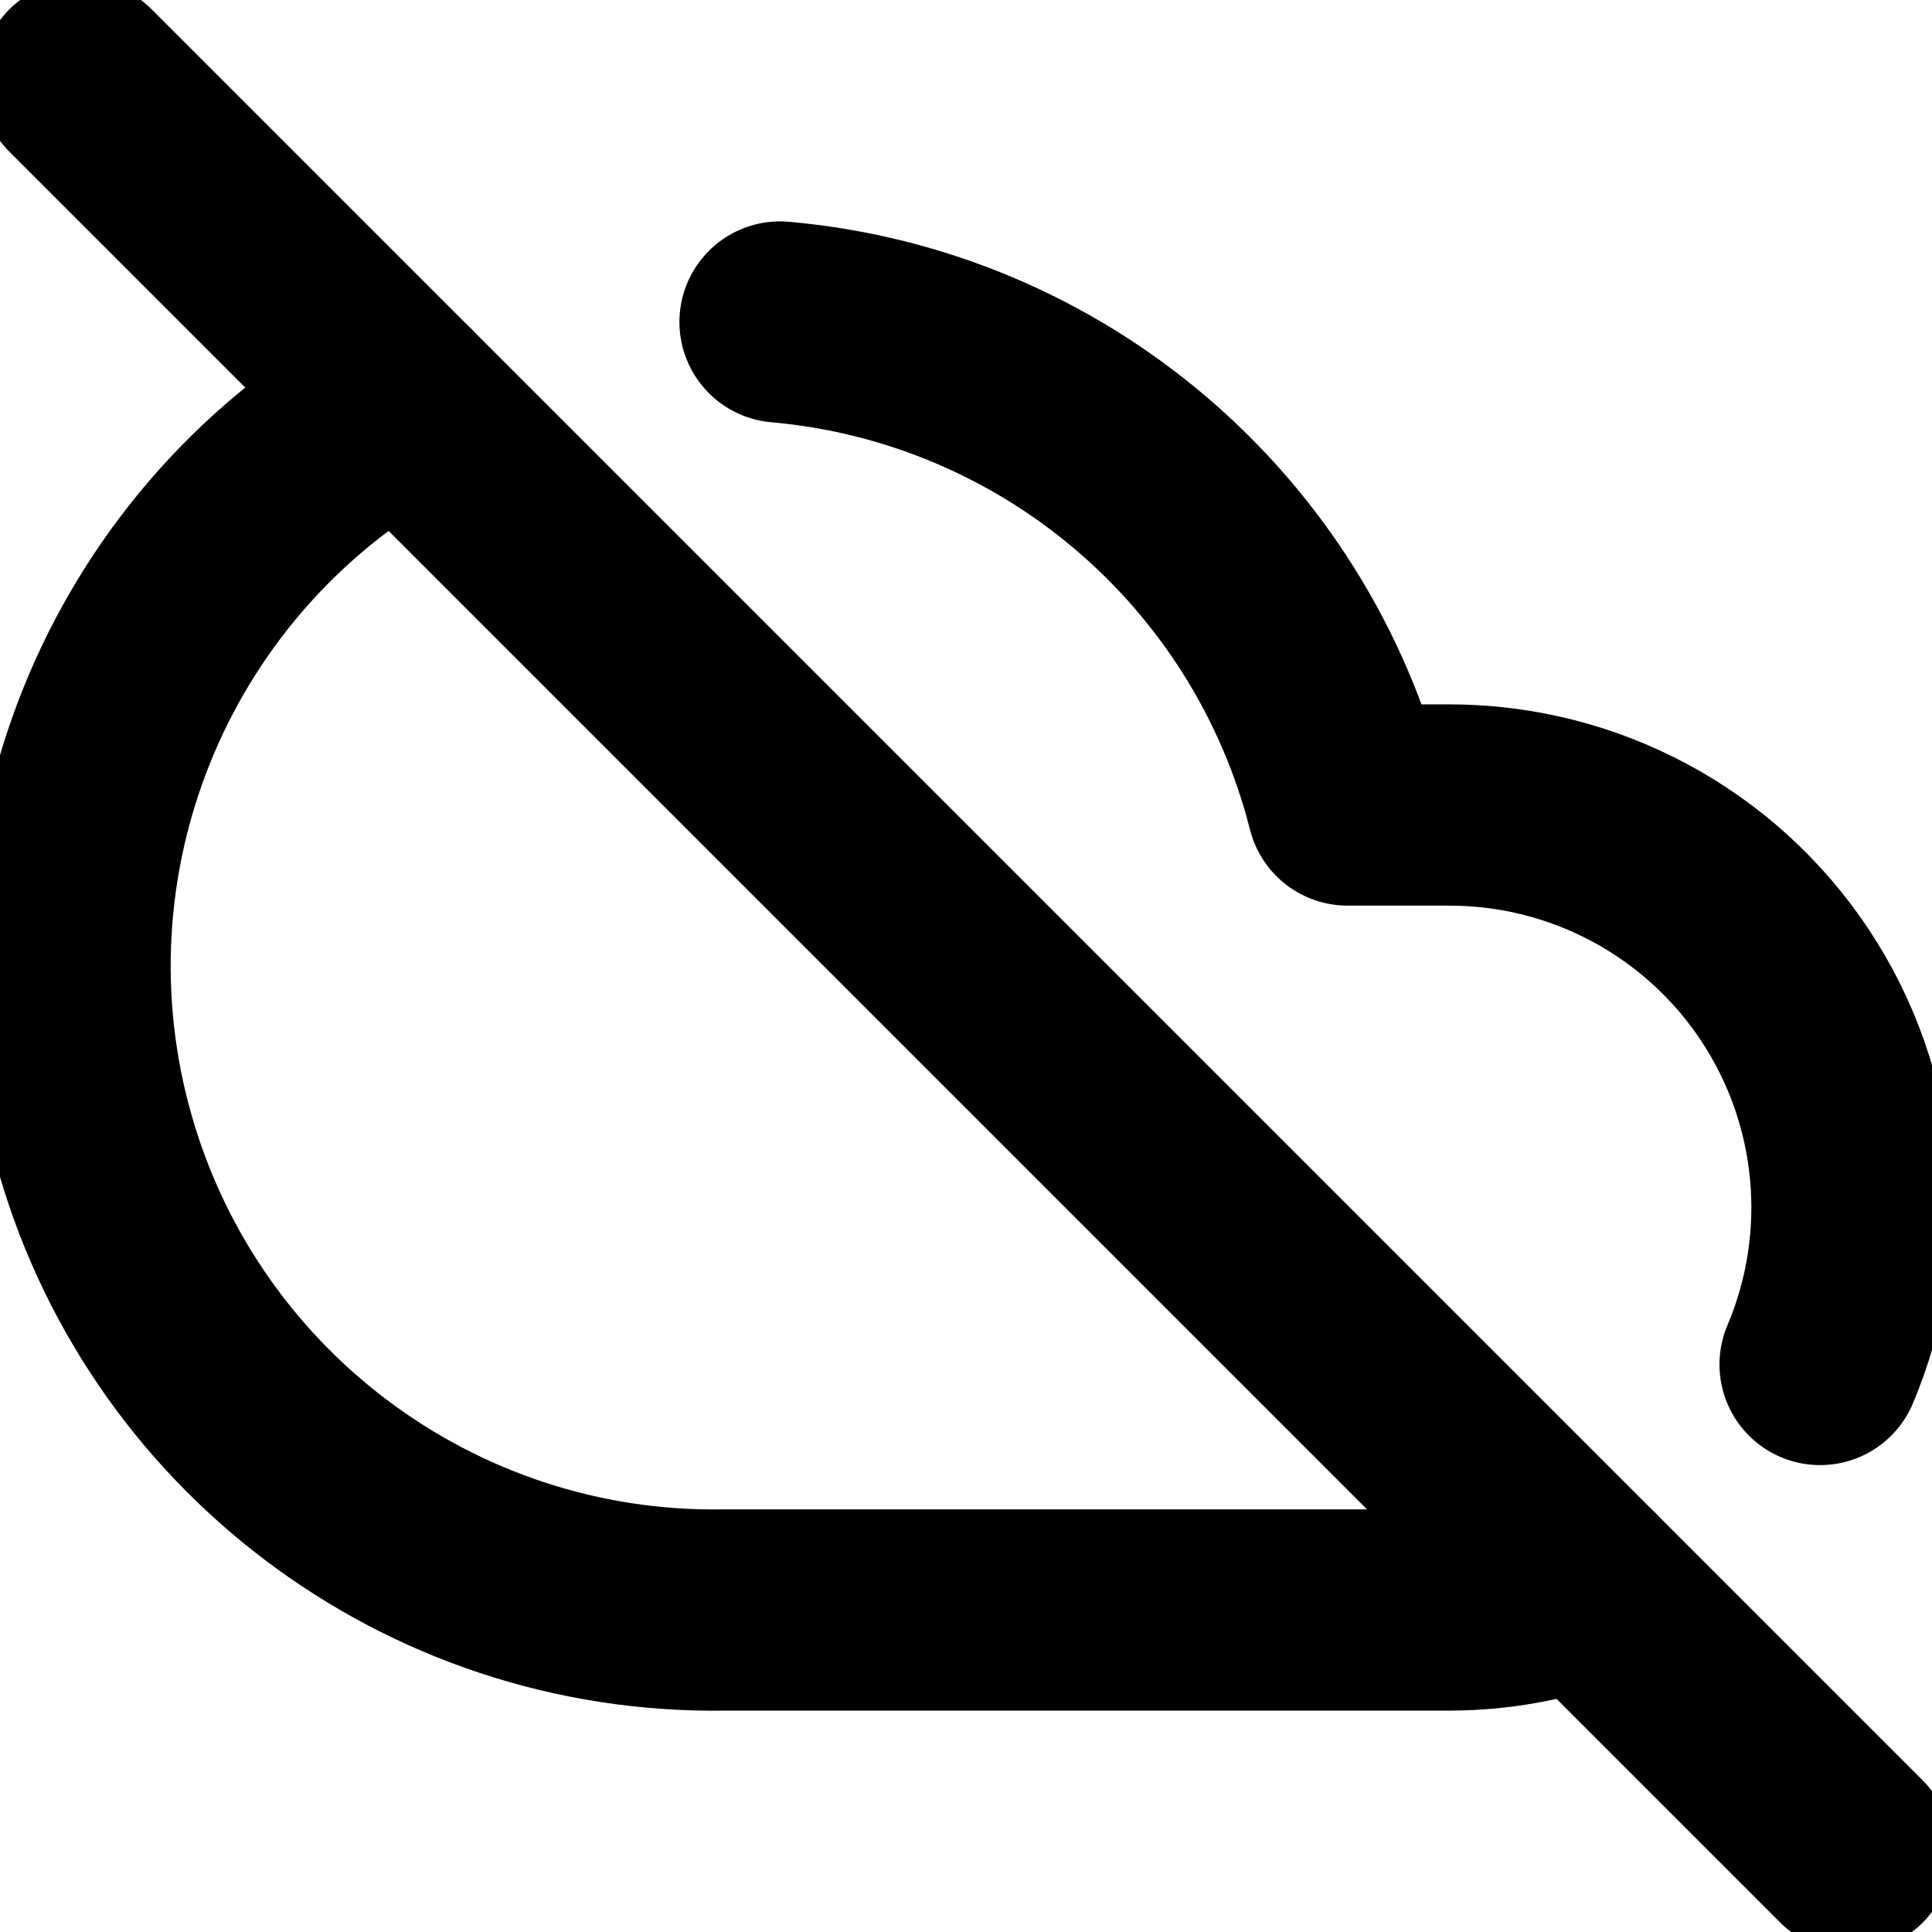
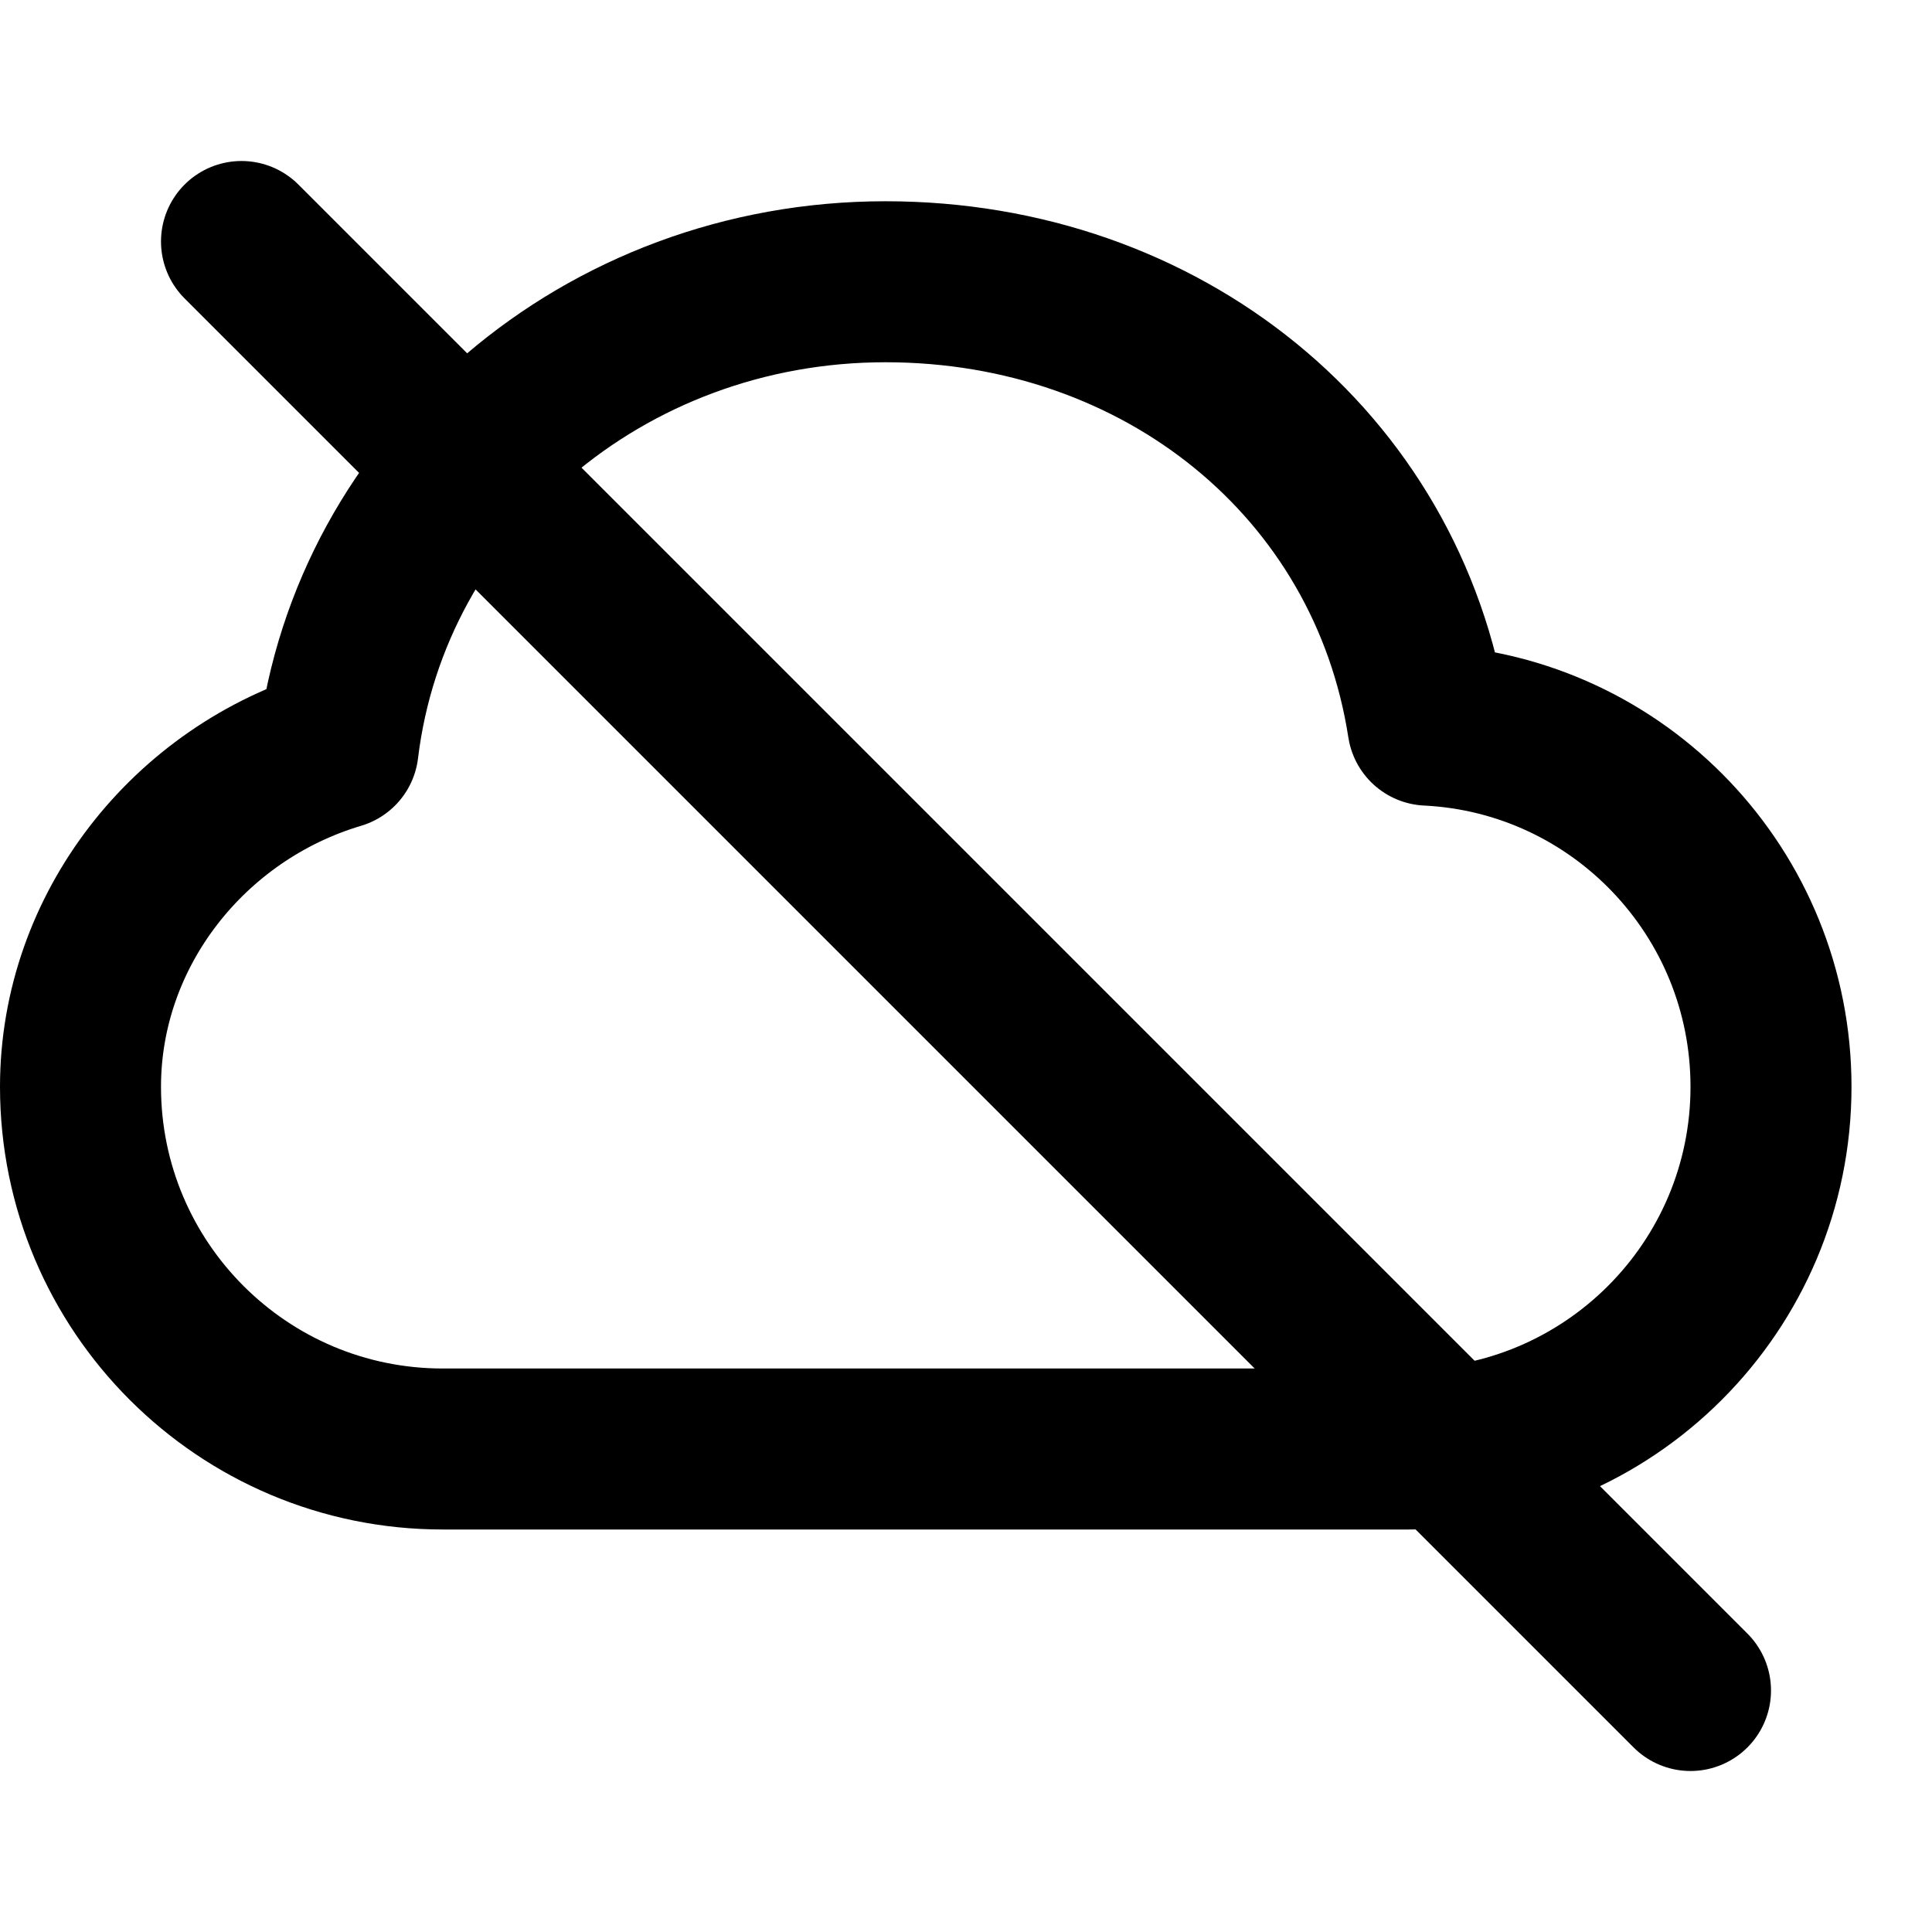
- <svg xmlns="http://www.w3.org/2000/svg" width="24" height="24" viewBox="0 0 24 24" fill="none" stroke="#000000" stroke-width="2.5" stroke-linecap="round" stroke-linejoin="round">
-   <path d="M22.61 16.95A5 5 0 0 0 18 10h-1.26a8 8 0 0 0-7.05-6M5 5a8 8 0 0 0 4 15h9a5 5 0 0 0 1.7-.3" />
-   <line x1="1" y1="1" x2="23" y2="23" />
+ <svg xmlns="http://www.w3.org/2000/svg" width="24" height="24" viewBox="0 0 24 24" fill="none">
+   <path d="M7 18H17.5C19.985 18 22 15.985 22 13.5C22 11.093 20.113 9.124 17.738 9.008C17.237 5.768 14.436 3.5 11 3.5C7.5 3.5 4.6 6 4.2 9.3C2.35 9.85 1 11.55 1 13.5C1 15.985 3.015 18 5.5 18H7Z" stroke-width="2" stroke-linecap="round" stroke-linejoin="round" stroke="black" />
+   <path d="M3 3L21 21" stroke-width="2" stroke-linecap="round" stroke="black" />
</svg>
